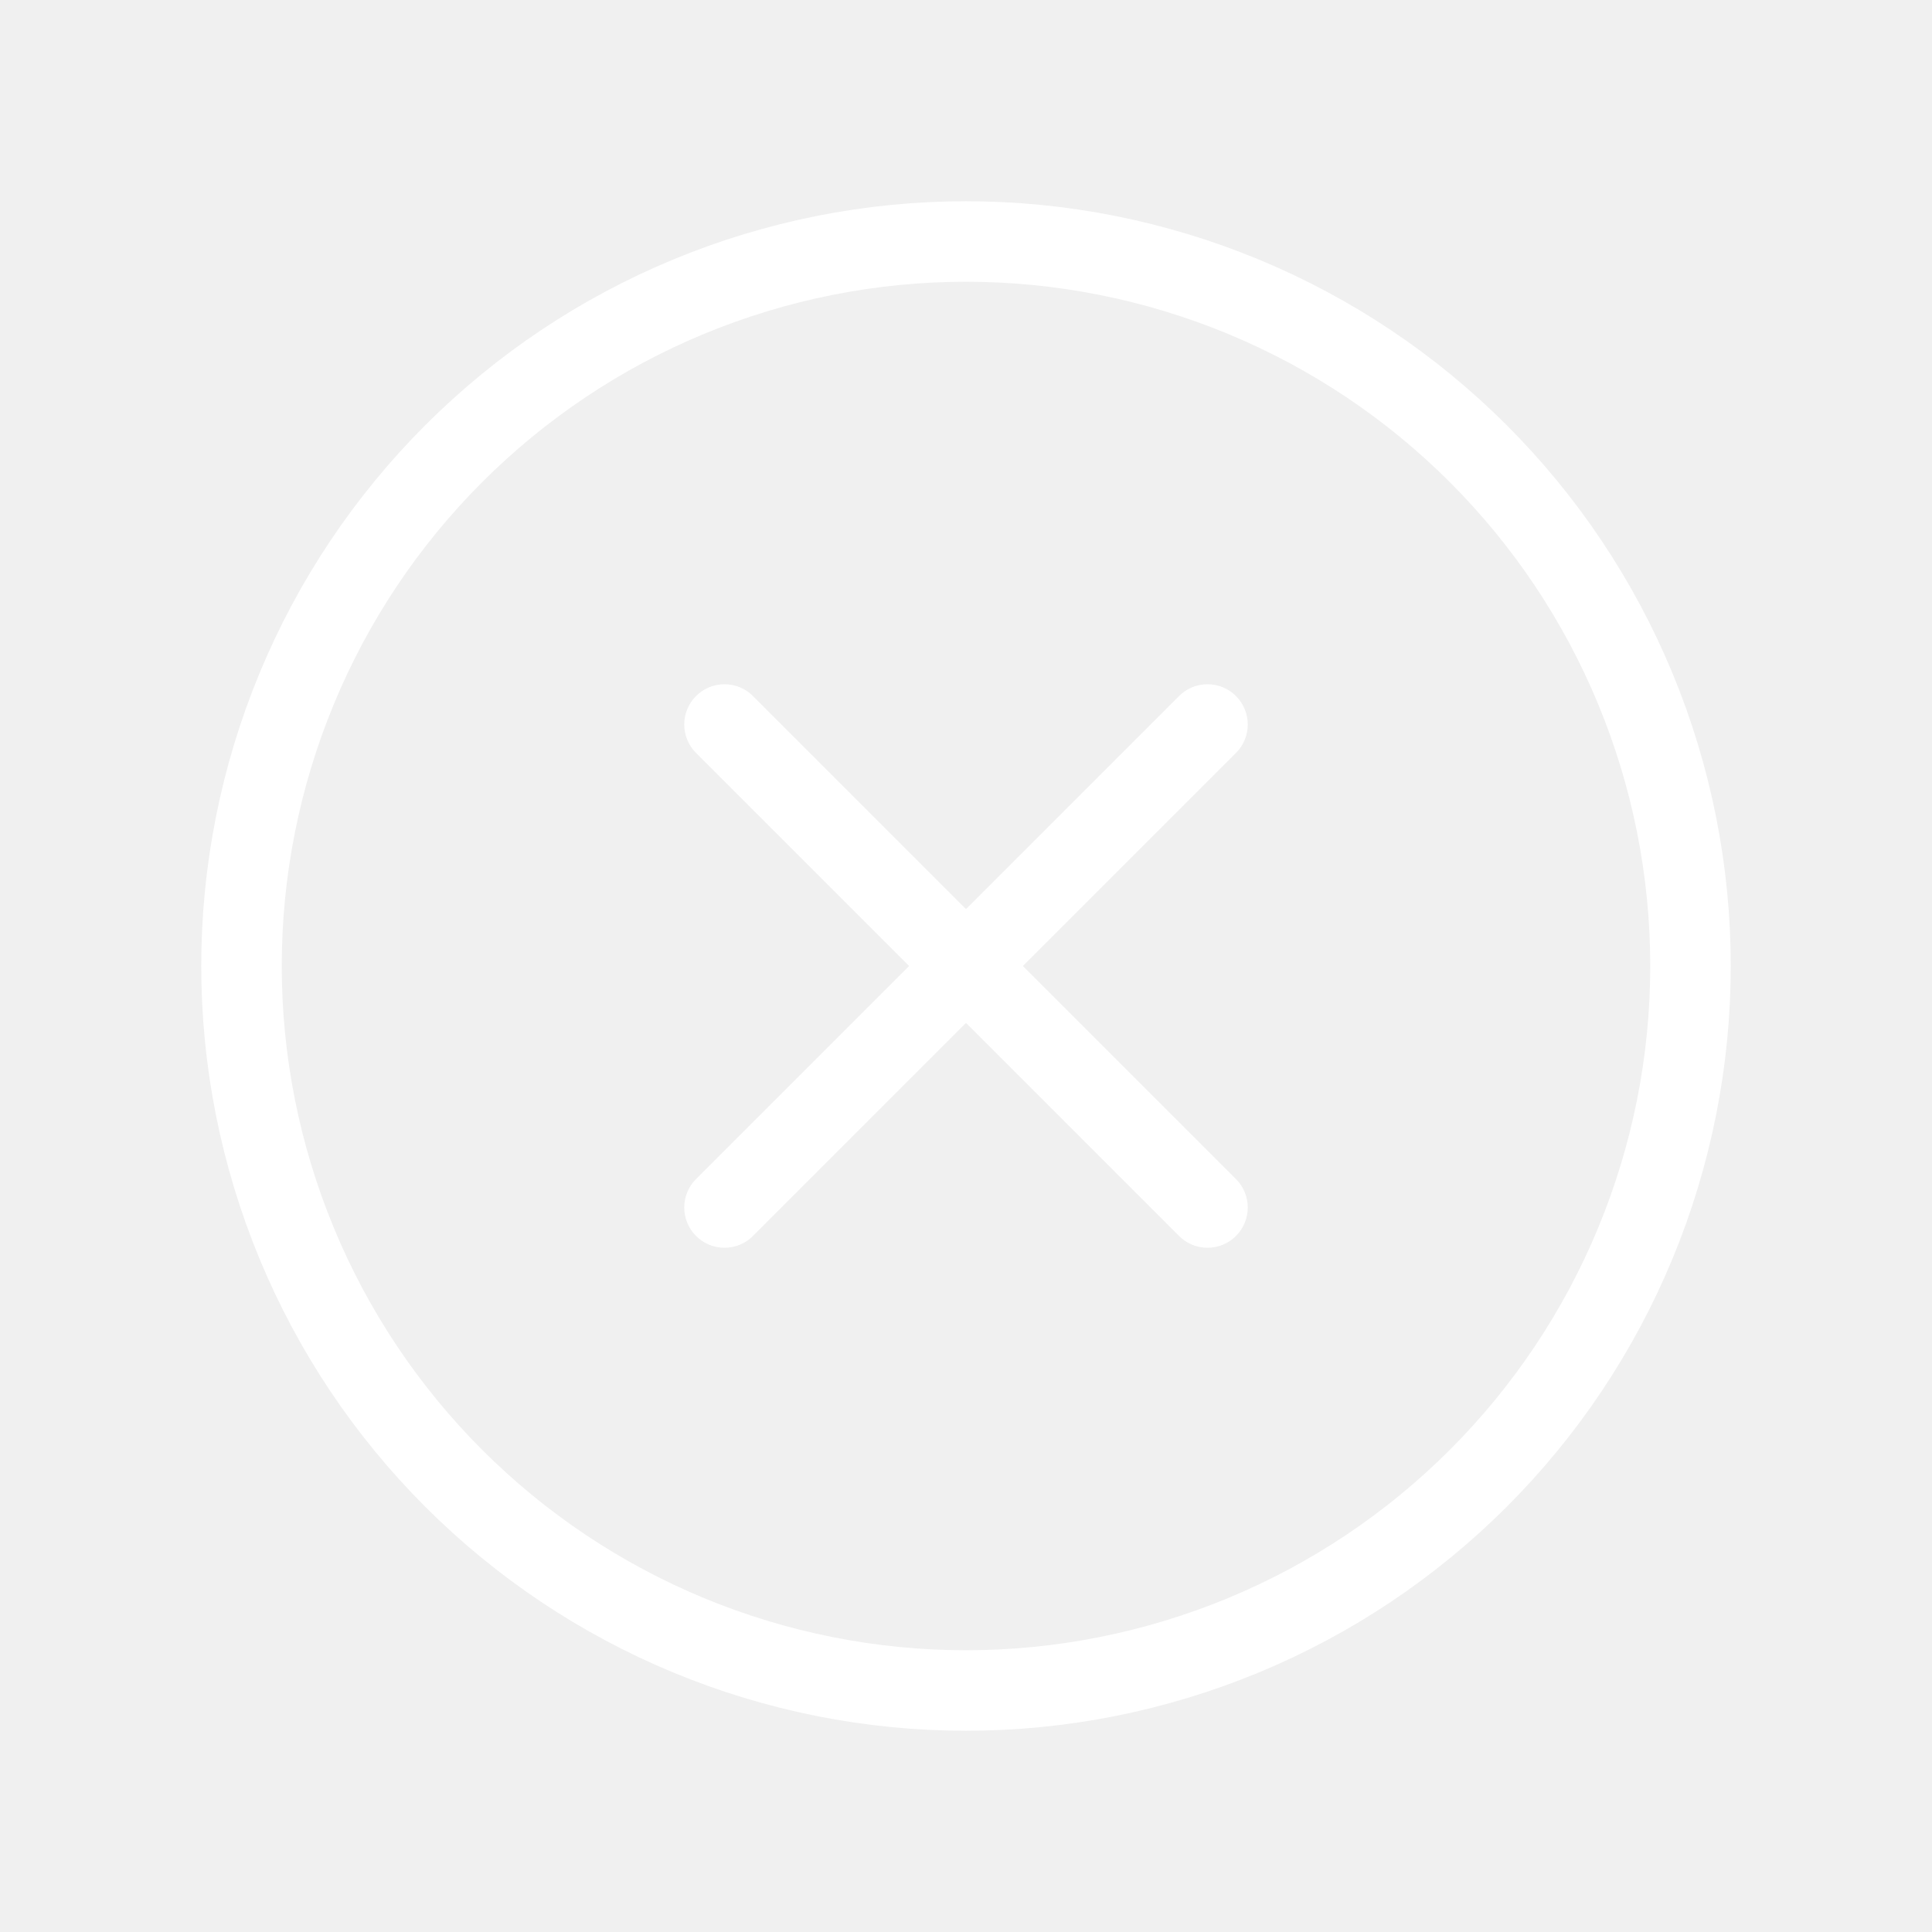
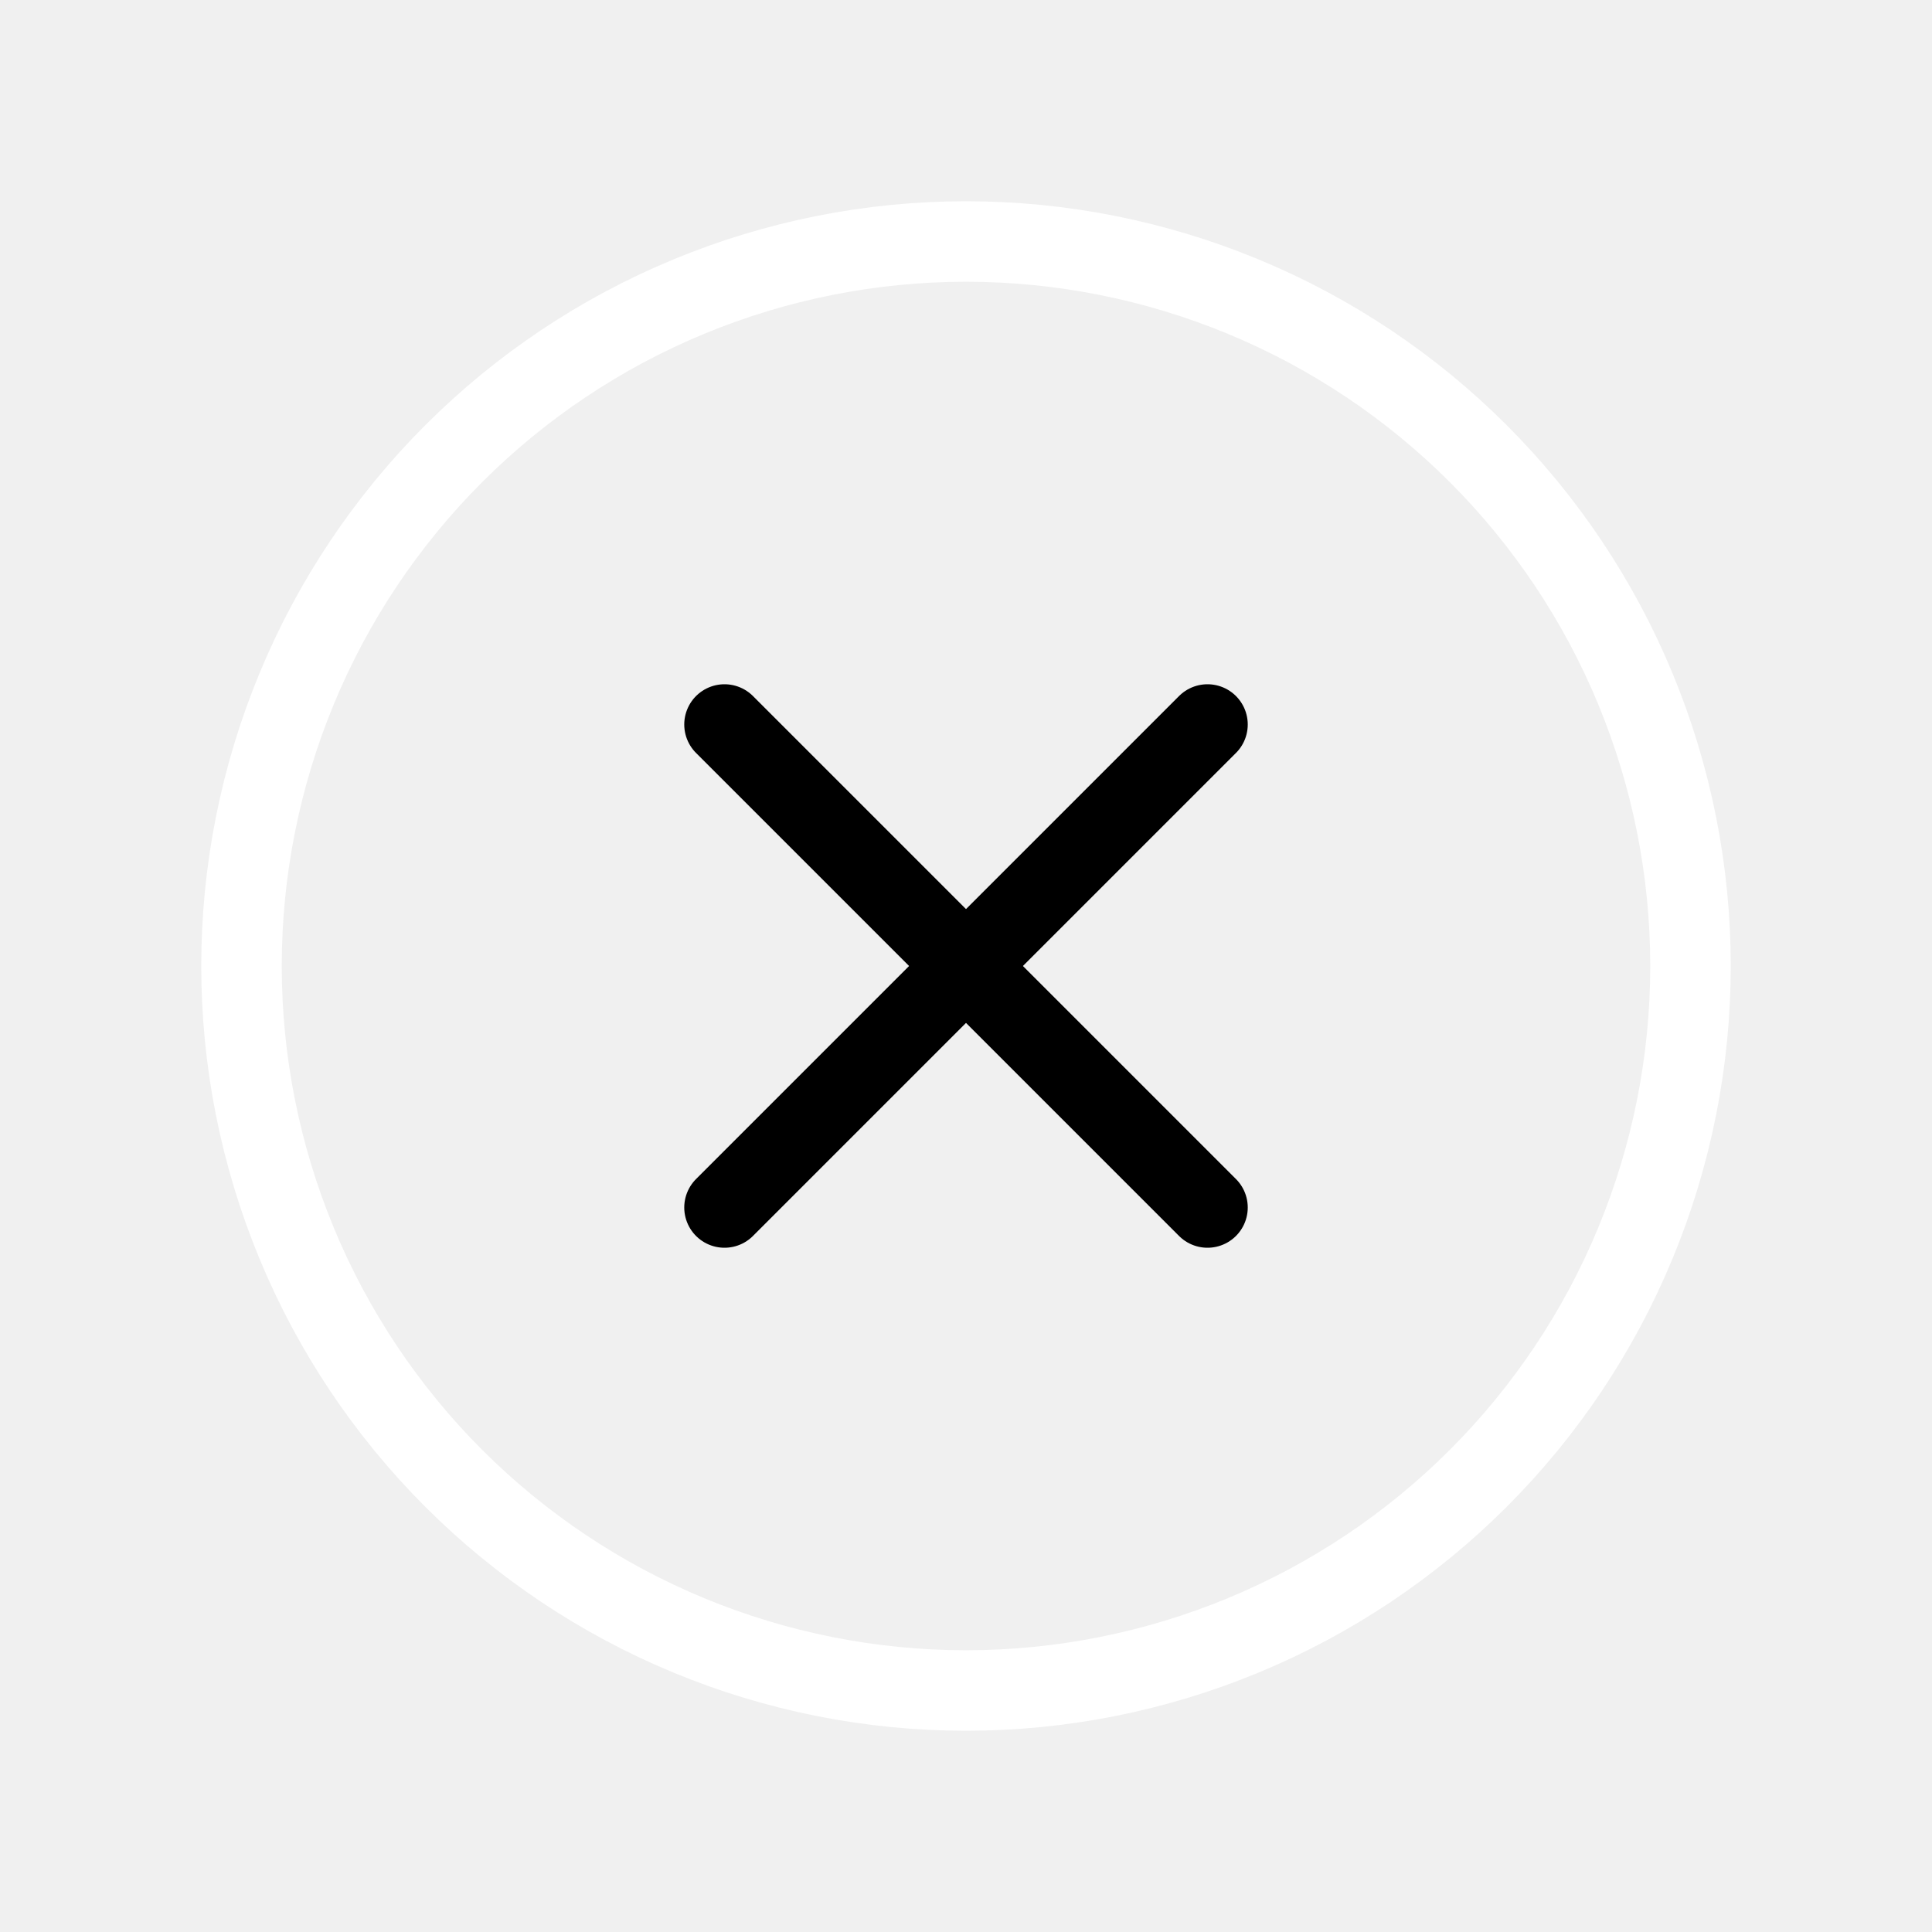
<svg xmlns="http://www.w3.org/2000/svg" width="24" height="24" viewBox="0 0 24 24" fill="none">
  <path d="M12 21C10.818 21 9.648 20.767 8.556 20.315C7.464 19.863 6.472 19.2 5.636 18.364C4.8 17.528 4.137 16.536 3.685 15.444C3.233 14.352 3 13.182 3 12C3 10.818 3.233 9.648 3.685 8.556C4.137 7.464 4.8 6.472 5.636 5.636C6.472 4.8 7.464 4.137 8.556 3.685C9.648 3.233 10.818 3 12 3C13.182 3 14.352 3.233 15.444 3.685C16.536 4.137 17.528 4.8 18.364 5.636C19.2 6.472 19.863 7.464 20.315 8.556C20.767 9.648 21 10.818 21 12C21 13.182 20.767 14.352 20.315 15.444C19.863 16.536 19.2 17.528 18.364 18.364C17.528 19.2 16.536 19.863 15.444 20.315C14.352 20.767 13.182 21 12 21L12 21Z" stroke="white" stroke-linecap="round" />
-   <path d="M9 9L15 15" stroke="white" stroke-linecap="round" />
-   <path d="M15 9L9 15" stroke="white" stroke-linecap="round" />
+   <path d="M9 9L15 15" stroke="black" stroke-linecap="round" />
+   <path d="M15 9L9 15" stroke="black" stroke-linecap="round" />
</svg>
